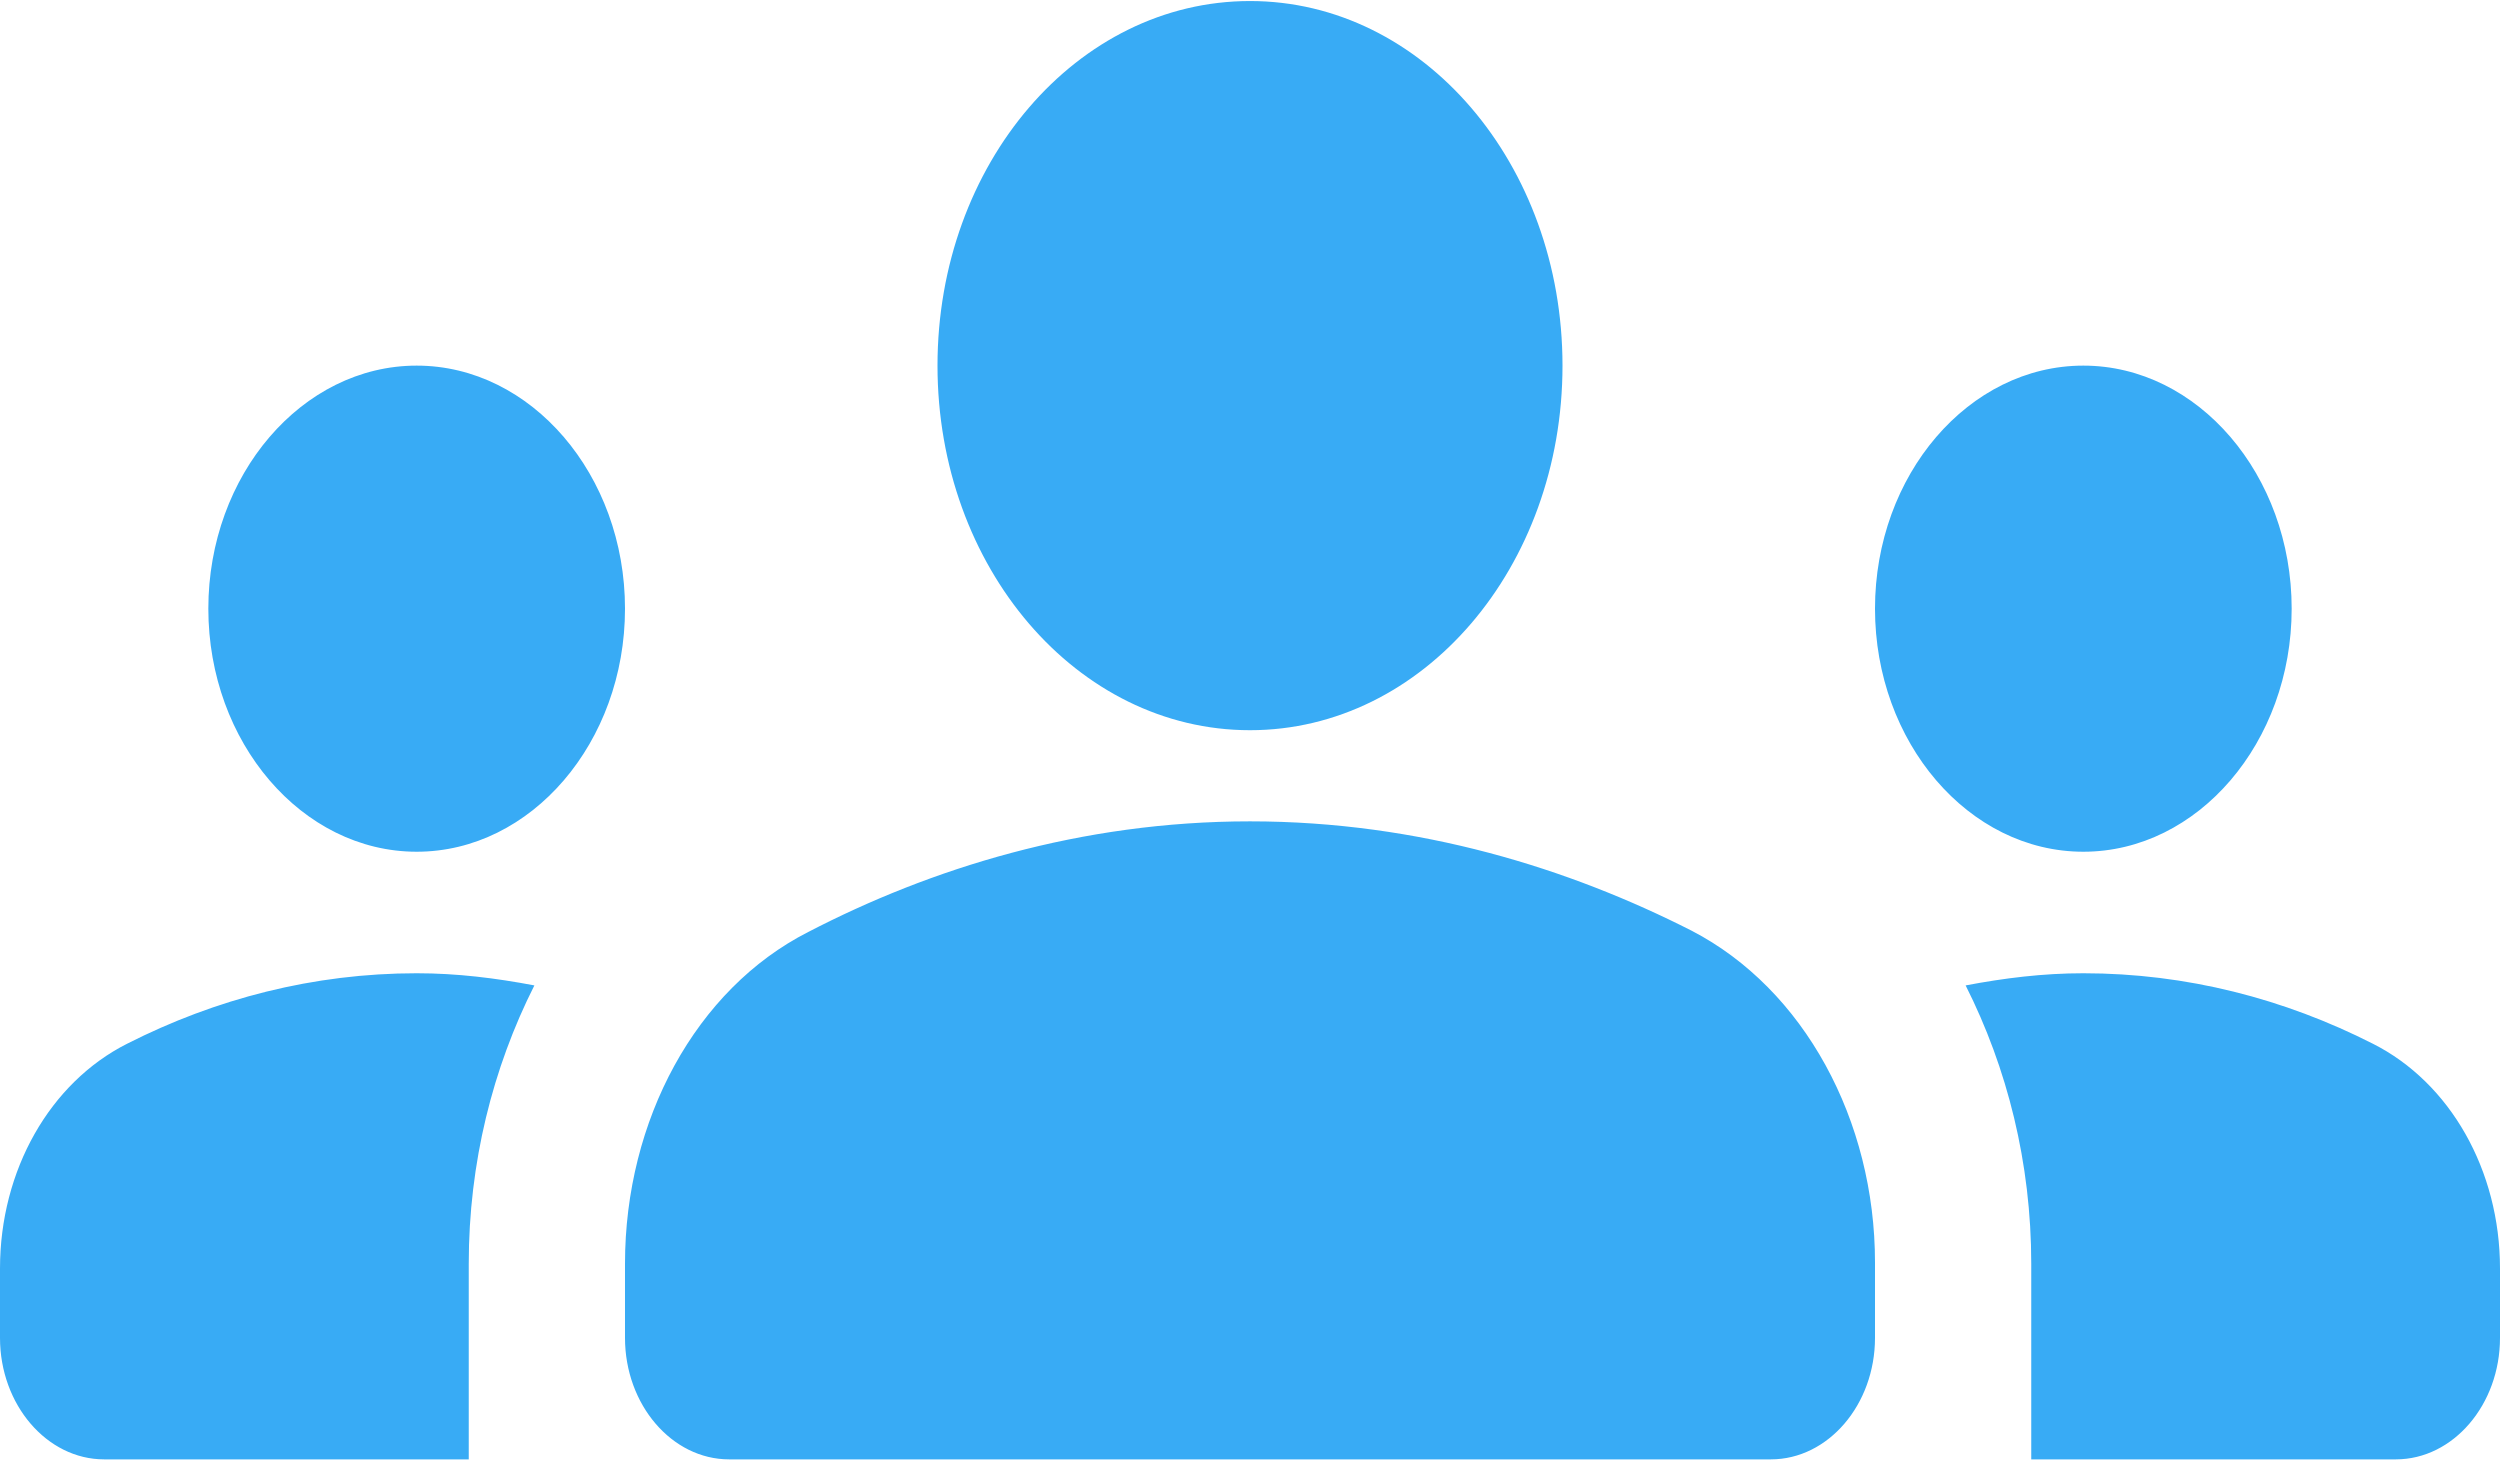
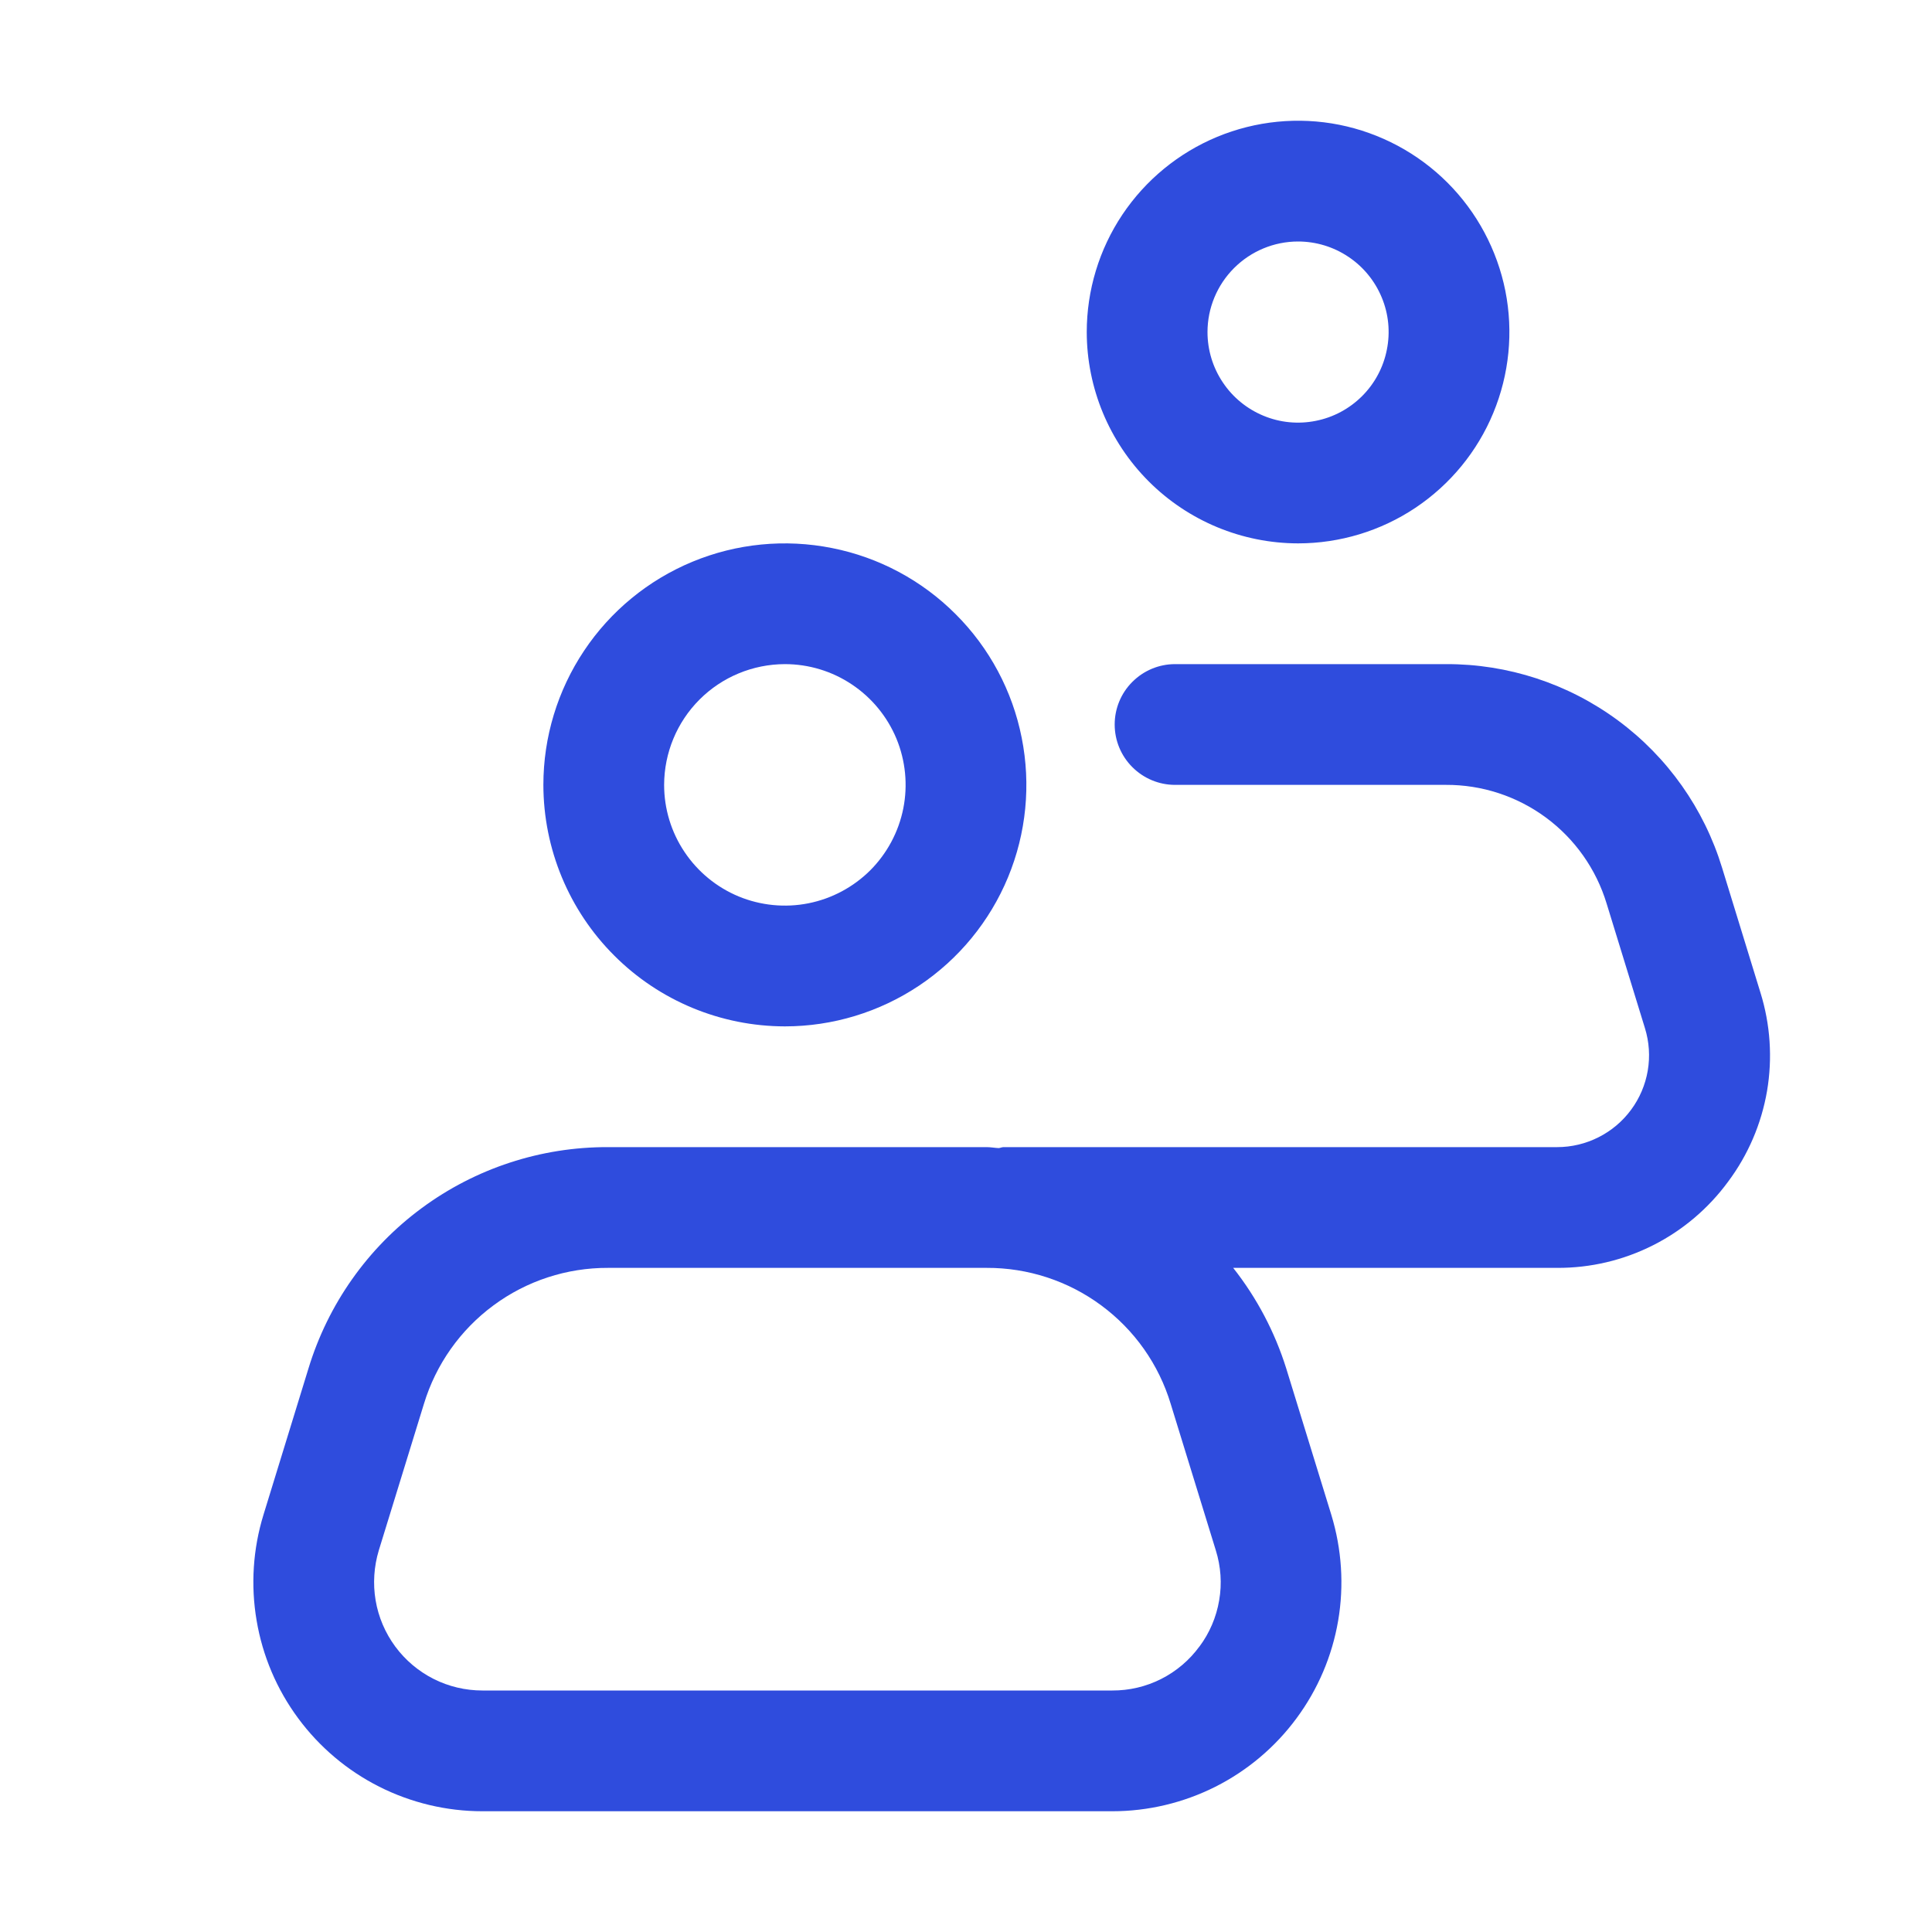
- <svg xmlns="http://www.w3.org/2000/svg" width="866" height="506" viewBox="0 0 866 506" fill="none">
-   <path d="M433 284.516C491.816 284.516 543.776 300.934 585.993 322.403C624.963 342.61 649.5 388.075 649.5 437.329V463.429C649.5 486.582 633.262 505.526 613.417 505.526H252.583C232.737 505.526 216.5 486.582 216.5 463.429V437.75C216.5 388.075 241.037 342.61 280.007 322.824C322.224 300.934 374.184 284.516 433 284.516ZM144.333 295.04C184.025 295.04 216.5 257.153 216.5 210.846C216.5 164.539 184.025 126.651 144.333 126.651C104.642 126.651 72.167 164.539 72.167 210.846C72.167 257.153 104.642 295.04 144.333 295.04ZM185.107 341.347C171.757 338.821 158.406 337.137 144.333 337.137C108.611 337.137 74.692 345.978 44.022 361.554C17.32 375.025 0 405.335 0 439.434V463.429C0 486.582 16.238 505.526 36.083 505.526H162.375V437.75C162.375 402.809 170.674 369.973 185.107 341.347ZM721.667 295.04C761.358 295.04 793.833 257.153 793.833 210.846C793.833 164.539 761.358 126.651 721.667 126.651C681.975 126.651 649.5 164.539 649.5 210.846C649.5 257.153 681.975 295.04 721.667 295.04ZM866 439.434C866 405.335 848.68 375.025 821.978 361.554C791.307 345.978 757.389 337.137 721.667 337.137C707.594 337.137 694.243 338.821 680.893 341.347C695.326 369.973 703.625 402.809 703.625 437.75V505.526H829.917C849.762 505.526 866 486.582 866 463.429V439.434ZM433 0.36C492.898 0.36 541.25 56.77 541.25 126.651C541.25 196.533 492.898 252.943 433 252.943C373.102 252.943 324.75 196.533 324.75 126.651C324.75 56.77 373.102 0.36 433 0.36Z" fill="#38ABF5" />
+ <svg xmlns="http://www.w3.org/2000/svg" width="24" height="24" viewBox="0 0 24 24" fill="none">
+   <path d="M9.75 12.75C10.343 12.75 10.923 12.574 11.417 12.244C11.91 11.915 12.295 11.446 12.522 10.898C12.749 10.35 12.808 9.747 12.692 9.165C12.577 8.583 12.291 8.048 11.871 7.629C11.452 7.209 10.917 6.923 10.335 6.808C9.753 6.692 9.15 6.751 8.602 6.978C8.054 7.205 7.585 7.59 7.256 8.083C6.926 8.577 6.75 9.157 6.75 9.75C6.751 10.545 7.067 11.308 7.63 11.87C8.192 12.433 8.955 12.749 9.75 12.75ZM9.75 8.25C10.047 8.25 10.337 8.338 10.583 8.503C10.83 8.668 11.022 8.902 11.136 9.176C11.249 9.45 11.279 9.752 11.221 10.043C11.163 10.334 11.02 10.601 10.811 10.811C10.601 11.02 10.334 11.163 10.043 11.221C9.752 11.279 9.45 11.249 9.176 11.136C8.902 11.022 8.668 10.83 8.503 10.583C8.338 10.337 8.25 10.047 8.25 9.75C8.251 9.352 8.409 8.971 8.69 8.69C8.971 8.409 9.352 8.251 9.75 8.25Z" fill="#2F4CDD" />
+   <path d="M21.468 14.678C21.716 14.346 21.881 13.96 21.951 13.552C22.02 13.144 21.992 12.726 21.869 12.331L21.393 10.782C21.169 10.047 20.715 9.404 20.097 8.948C19.479 8.492 18.73 8.247 17.963 8.25H14.597C14.398 8.25 14.208 8.329 14.067 8.47C13.926 8.61 13.847 8.801 13.847 9C13.847 9.199 13.926 9.39 14.067 9.53C14.208 9.671 14.398 9.75 14.597 9.75H17.963C18.409 9.748 18.845 9.891 19.204 10.156C19.564 10.422 19.828 10.796 19.958 11.224L20.434 12.772C20.487 12.943 20.499 13.123 20.469 13.3C20.439 13.476 20.368 13.643 20.262 13.786C20.156 13.93 20.017 14.047 19.858 14.127C19.698 14.208 19.522 14.25 19.343 14.25H12.467C12.445 14.25 12.428 14.26 12.407 14.262C12.356 14.26 12.308 14.25 12.256 14.25H7.554C6.72 14.247 5.908 14.513 5.238 15.008C4.567 15.503 4.075 16.201 3.832 16.999L3.273 18.817C3.142 19.243 3.113 19.694 3.188 20.132C3.262 20.571 3.439 20.987 3.704 21.345C3.968 21.703 4.313 21.994 4.711 22.195C5.108 22.395 5.547 22.5 5.993 22.5H13.817C14.262 22.5 14.702 22.395 15.099 22.195C15.497 21.994 15.842 21.703 16.106 21.345C16.371 20.987 16.548 20.572 16.623 20.133C16.698 19.694 16.668 19.243 16.538 18.817L15.978 16.999C15.836 16.546 15.613 16.123 15.319 15.75H19.343C19.757 15.752 20.165 15.656 20.535 15.469C20.904 15.283 21.224 15.011 21.468 14.678ZM14.9 20.453C14.775 20.624 14.612 20.762 14.424 20.857C14.236 20.952 14.028 21.001 13.817 21H5.993C5.782 21 5.574 20.951 5.386 20.856C5.198 20.761 5.035 20.623 4.91 20.454C4.785 20.284 4.701 20.088 4.666 19.88C4.631 19.673 4.645 19.46 4.706 19.258L5.266 17.44C5.415 16.949 5.718 16.52 6.13 16.216C6.542 15.911 7.041 15.748 7.554 15.75H12.256C12.768 15.748 13.268 15.911 13.68 16.216C14.092 16.52 14.395 16.949 14.543 17.44L15.103 19.258C15.166 19.459 15.181 19.673 15.145 19.88C15.11 20.088 15.026 20.285 14.9 20.454V20.453Z" fill="#2F4CDD" />
+   <path d="M16.125 6.75C16.644 6.75 17.152 6.596 17.583 6.308C18.015 6.019 18.352 5.609 18.55 5.13C18.749 4.65 18.801 4.122 18.7 3.613C18.598 3.104 18.348 2.636 17.981 2.269C17.614 1.902 17.146 1.652 16.637 1.55C16.128 1.449 15.6 1.501 15.12 1.7C14.641 1.899 14.231 2.235 13.942 2.667C13.654 3.098 13.5 3.606 13.5 4.125C13.501 4.821 13.778 5.488 14.27 5.98C14.762 6.472 15.429 6.749 16.125 6.75ZM16.125 3C16.348 3 16.565 3.066 16.75 3.19C16.935 3.313 17.079 3.489 17.164 3.694C17.25 3.9 17.272 4.126 17.228 4.344C17.185 4.563 17.078 4.763 16.921 4.92C16.763 5.078 16.563 5.185 16.345 5.228C16.126 5.272 15.9 5.25 15.694 5.164C15.489 5.079 15.313 4.935 15.19 4.75C15.066 4.565 15 4.348 15 4.125C15 3.827 15.119 3.541 15.33 3.33C15.541 3.119 15.827 3 16.125 3Z" fill="#2F4CDD" />
</svg>
